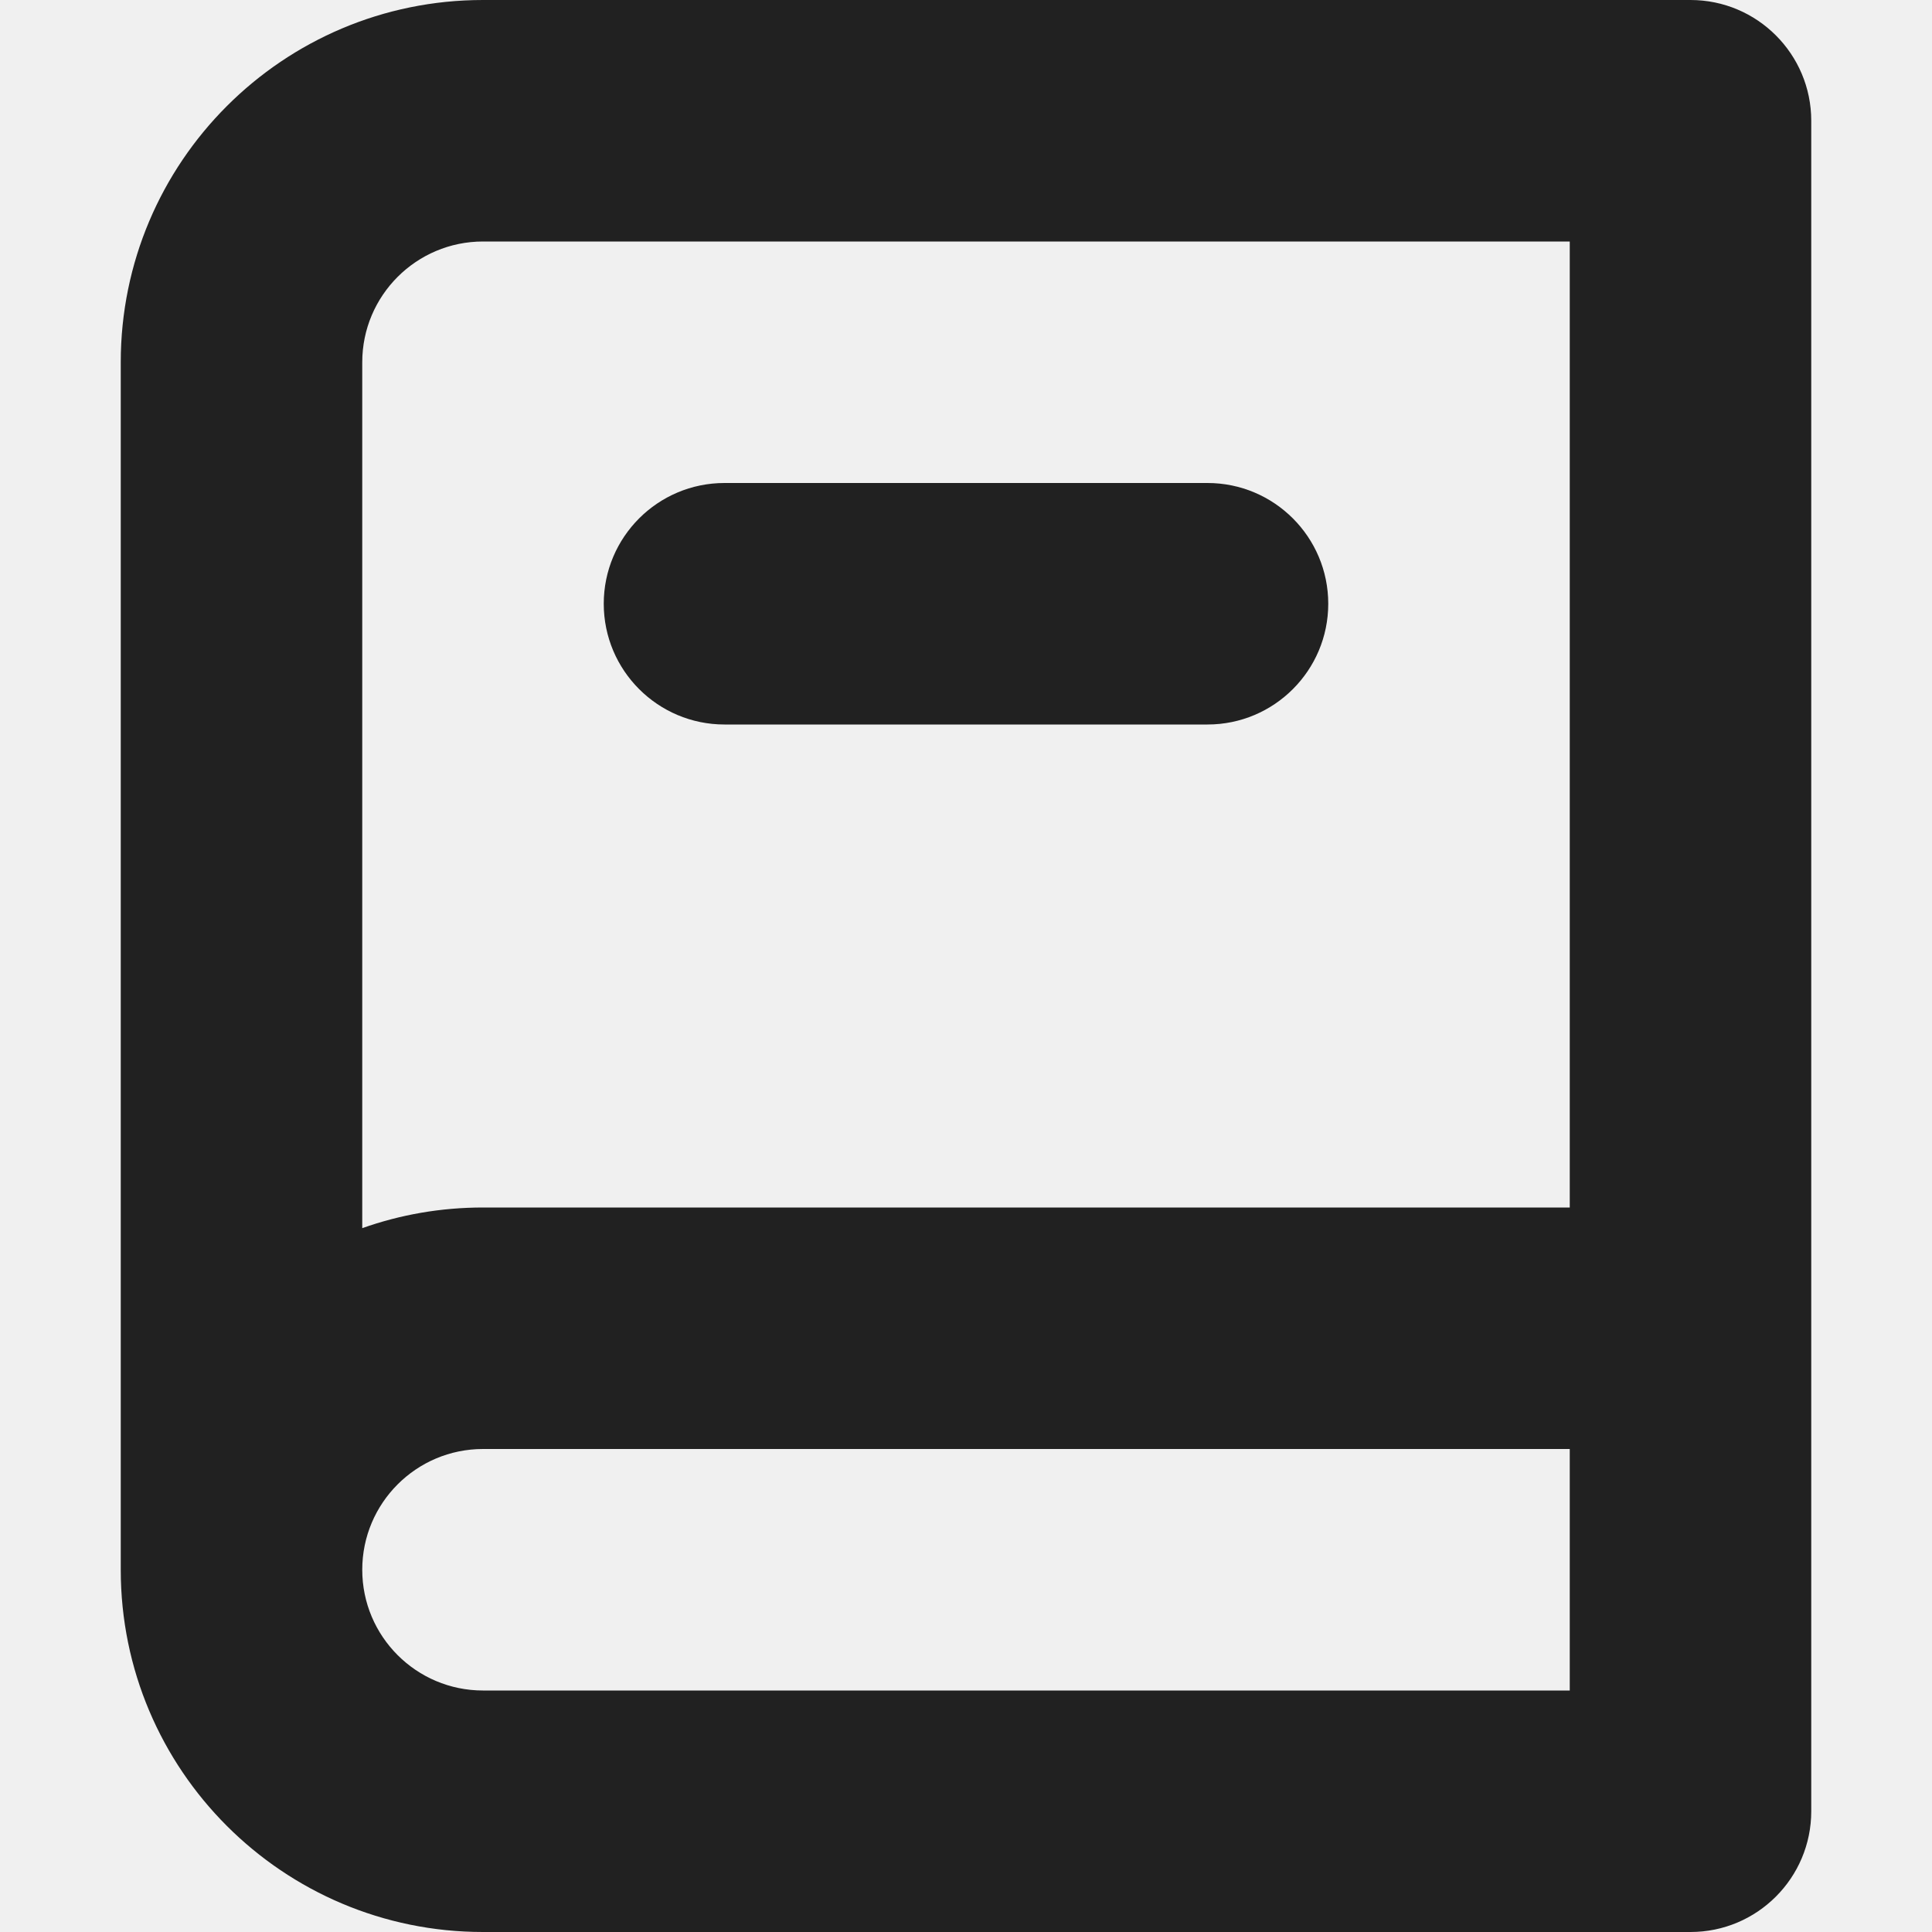
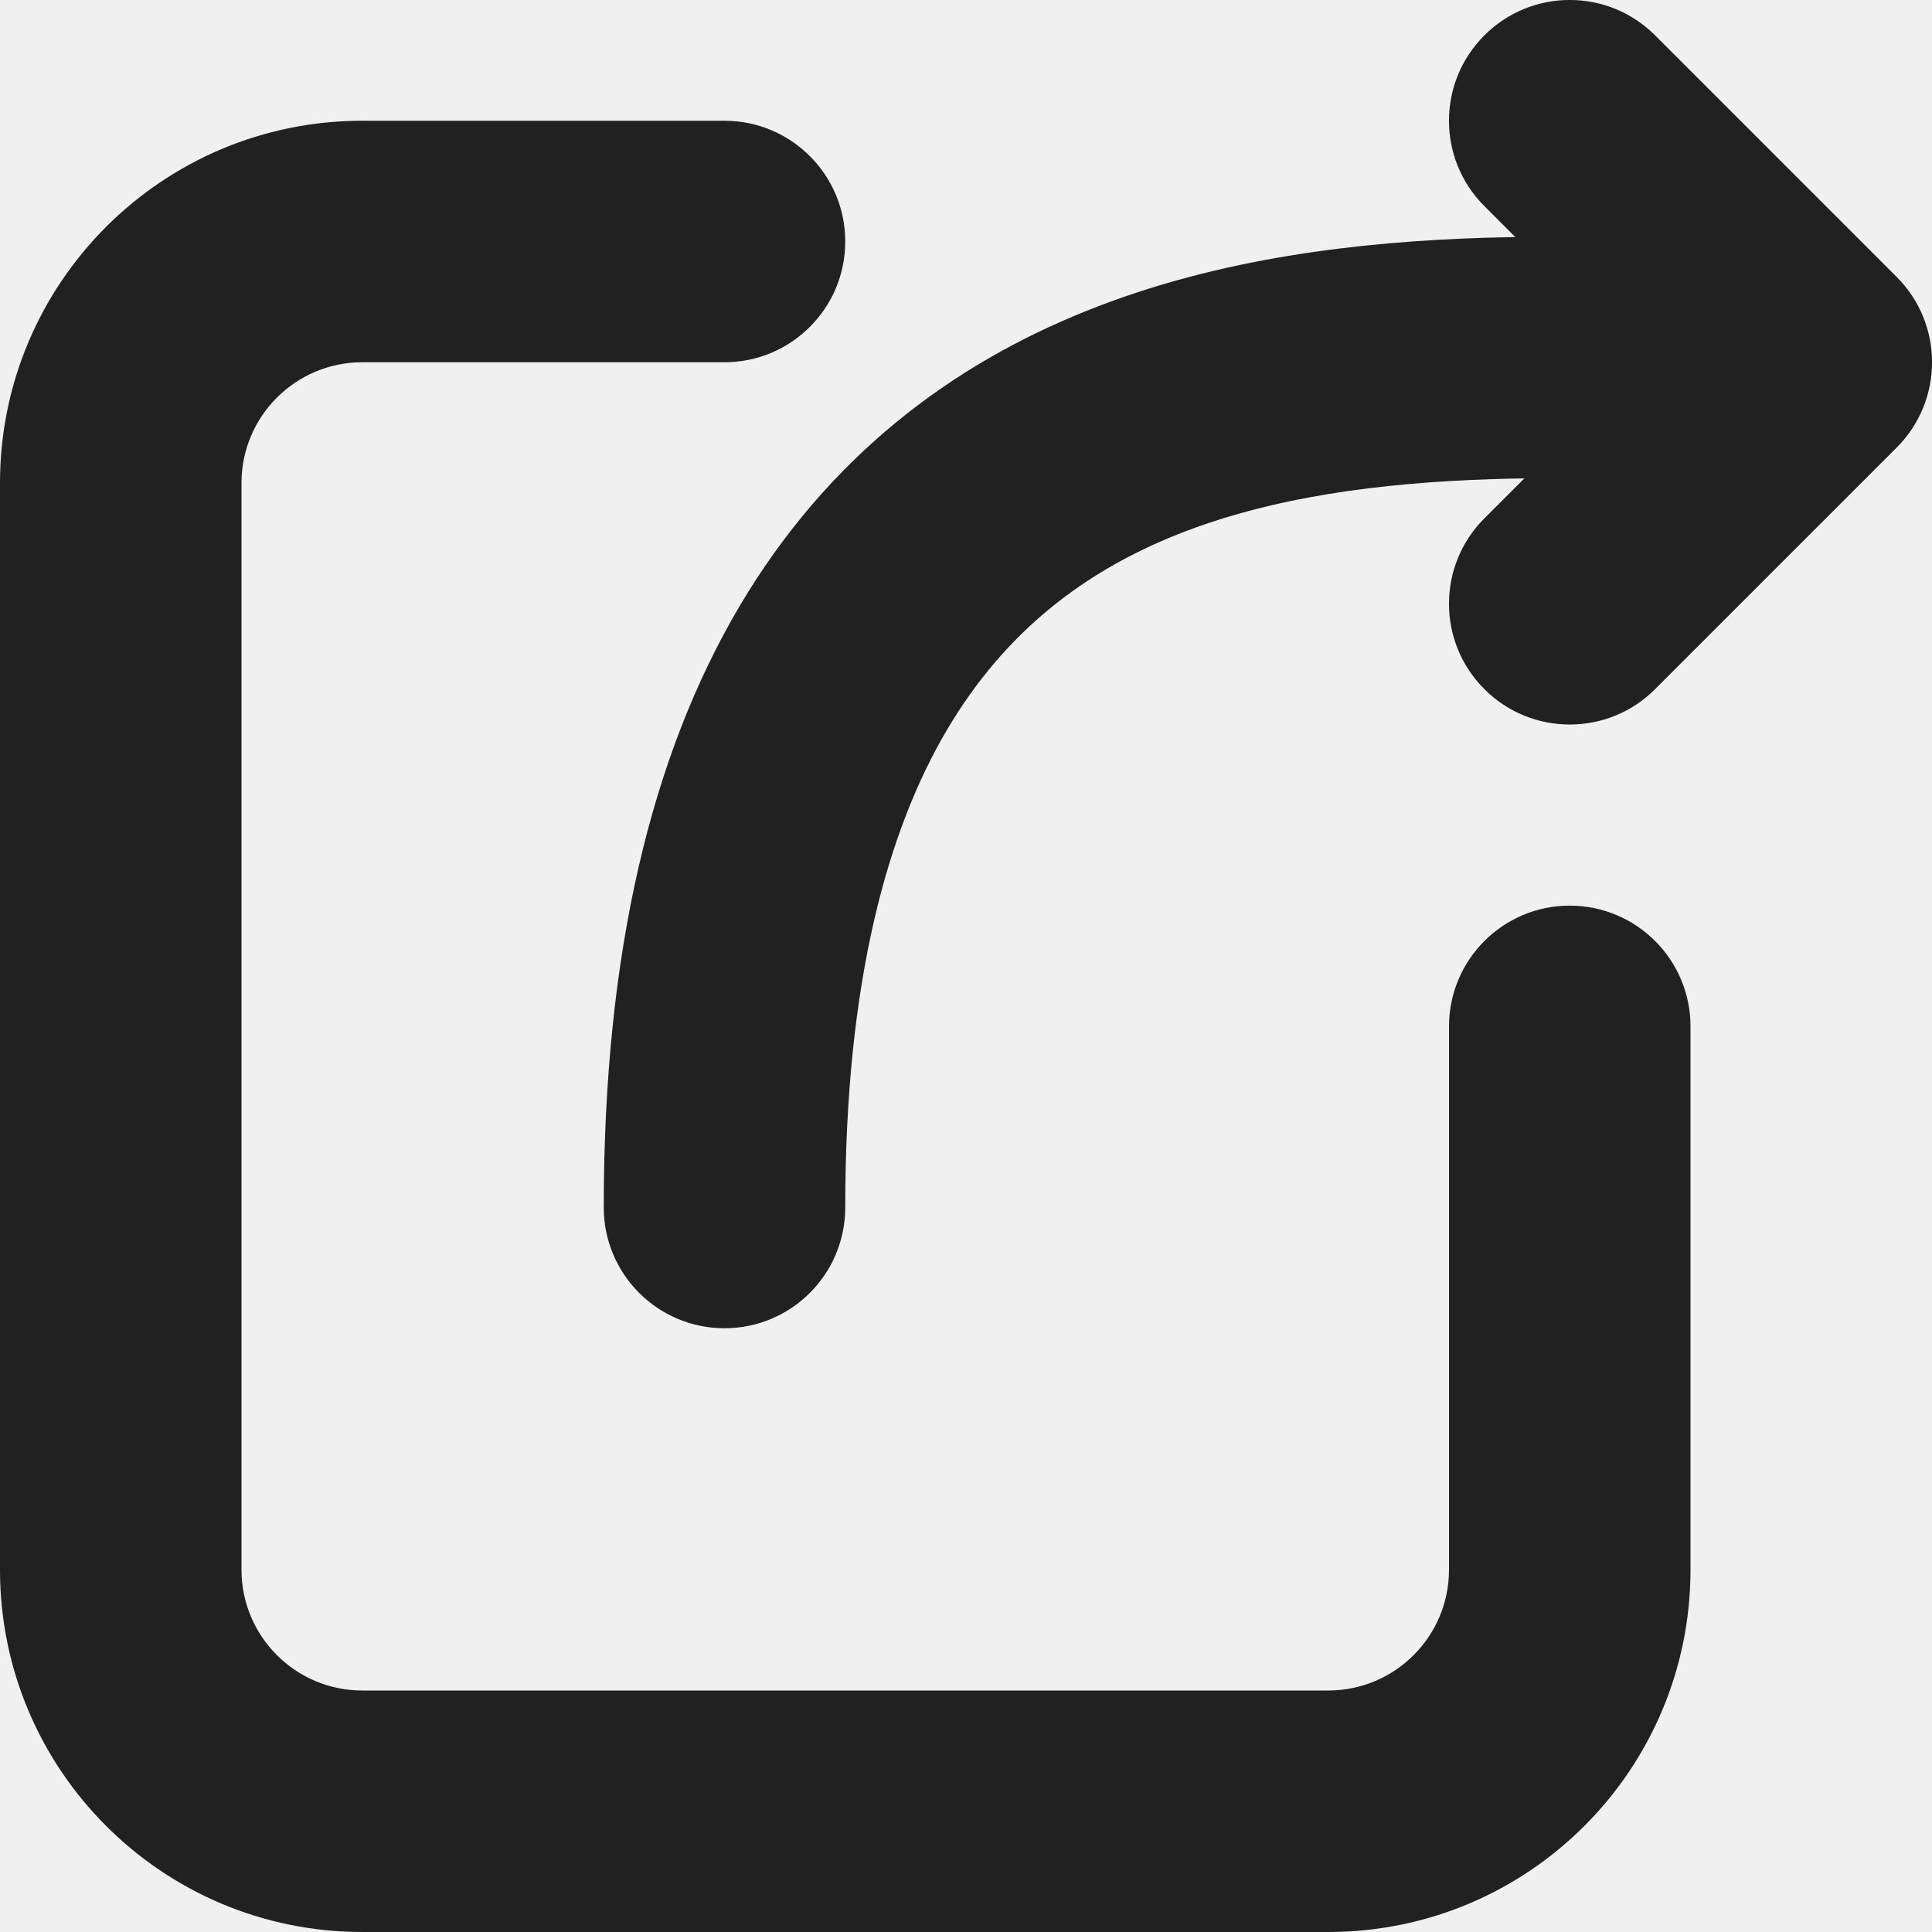
<svg xmlns="http://www.w3.org/2000/svg" width="16" height="16" viewBox="0 0 16 16" fill="none">
-   <g id="icon_study">
-     <path id="Vector (Stroke)" fill-rule="evenodd" clip-rule="evenodd" d="M4 2C3.448 2 3 2.448 3 3V10.171C3.313 10.06 3.649 10 4 10H13V2H4ZM15 1C15 0.448 14.552 0 14 0H4C2.343 0 1 1.343 1 3V13C1 14.657 2.343 16 4 16H14C14.552 16 15 15.552 15 15V1ZM3 13C3 13.552 3.448 14 4 14H13V12H4C3.448 12 3 12.448 3 13ZM5 5C5 4.448 5.448 4 6 4H10C10.552 4 11 4.448 11 5C11 5.552 10.552 6 10 6H6C5.448 6 5 5.552 5 5Z" fill="#212121" />
+   <g id="icon/Scrap" clip-path="url(#clip0_9468_4898)">
+     <g id="Vector">
+       <path fill-rule="evenodd" clip-rule="evenodd" d="M3 3C2.448 3 2 3.448 2 4V13C2 13.552 2.448 14 3 14H11C11.552 14 12 13.552 12 13V8.5C12 7.948 12.448 7.5 13 7.5C13.552 7.5 14 7.948 14 8.5V13C14 14.657 12.657 16 11 16H3C1.343 16 0 14.657 0 13V4C0 2.343 1.343 1 3 1H6C6.552 1 7 1.448 7 2C7 2.552 6.552 3 6 3H3Z" fill="#212121" />
+       <path fill-rule="evenodd" clip-rule="evenodd" d="M12.293 0.293C12.683 -0.098 13.317 -0.098 13.707 0.293L15.707 2.293C16.098 2.683 16.098 3.317 15.707 3.707L13.707 5.707C13.317 6.098 12.683 6.098 12.293 5.707C11.902 5.317 11.902 4.683 12.293 4.293L12.624 3.962C12.537 3.963 12.45 3.965 12.36 3.968C11.427 3.998 10.528 4.116 9.746 4.428C8.985 4.733 8.328 5.224 7.845 6.04C7.353 6.872 7 8.119 7 10C7 10.552 6.552 11 6 11C5.448 11 5 10.552 5 10C5 7.881 5.397 6.253 6.123 5.023C6.86 3.776 7.89 3.017 9.004 2.572C10.097 2.134 11.261 2.002 12.296 1.969C12.38 1.967 12.464 1.965 12.549 1.963L12.293 1.707C11.902 1.317 11.902 0.683 12.293 0.293Z" fill="#212121" />
+     </g>
  </g>
+   <defs>
+     <clipPath id="clip0_9468_4898">
+       <rect width="16" height="16" fill="white" />
+     </clipPath>
+   </defs>
</svg>
